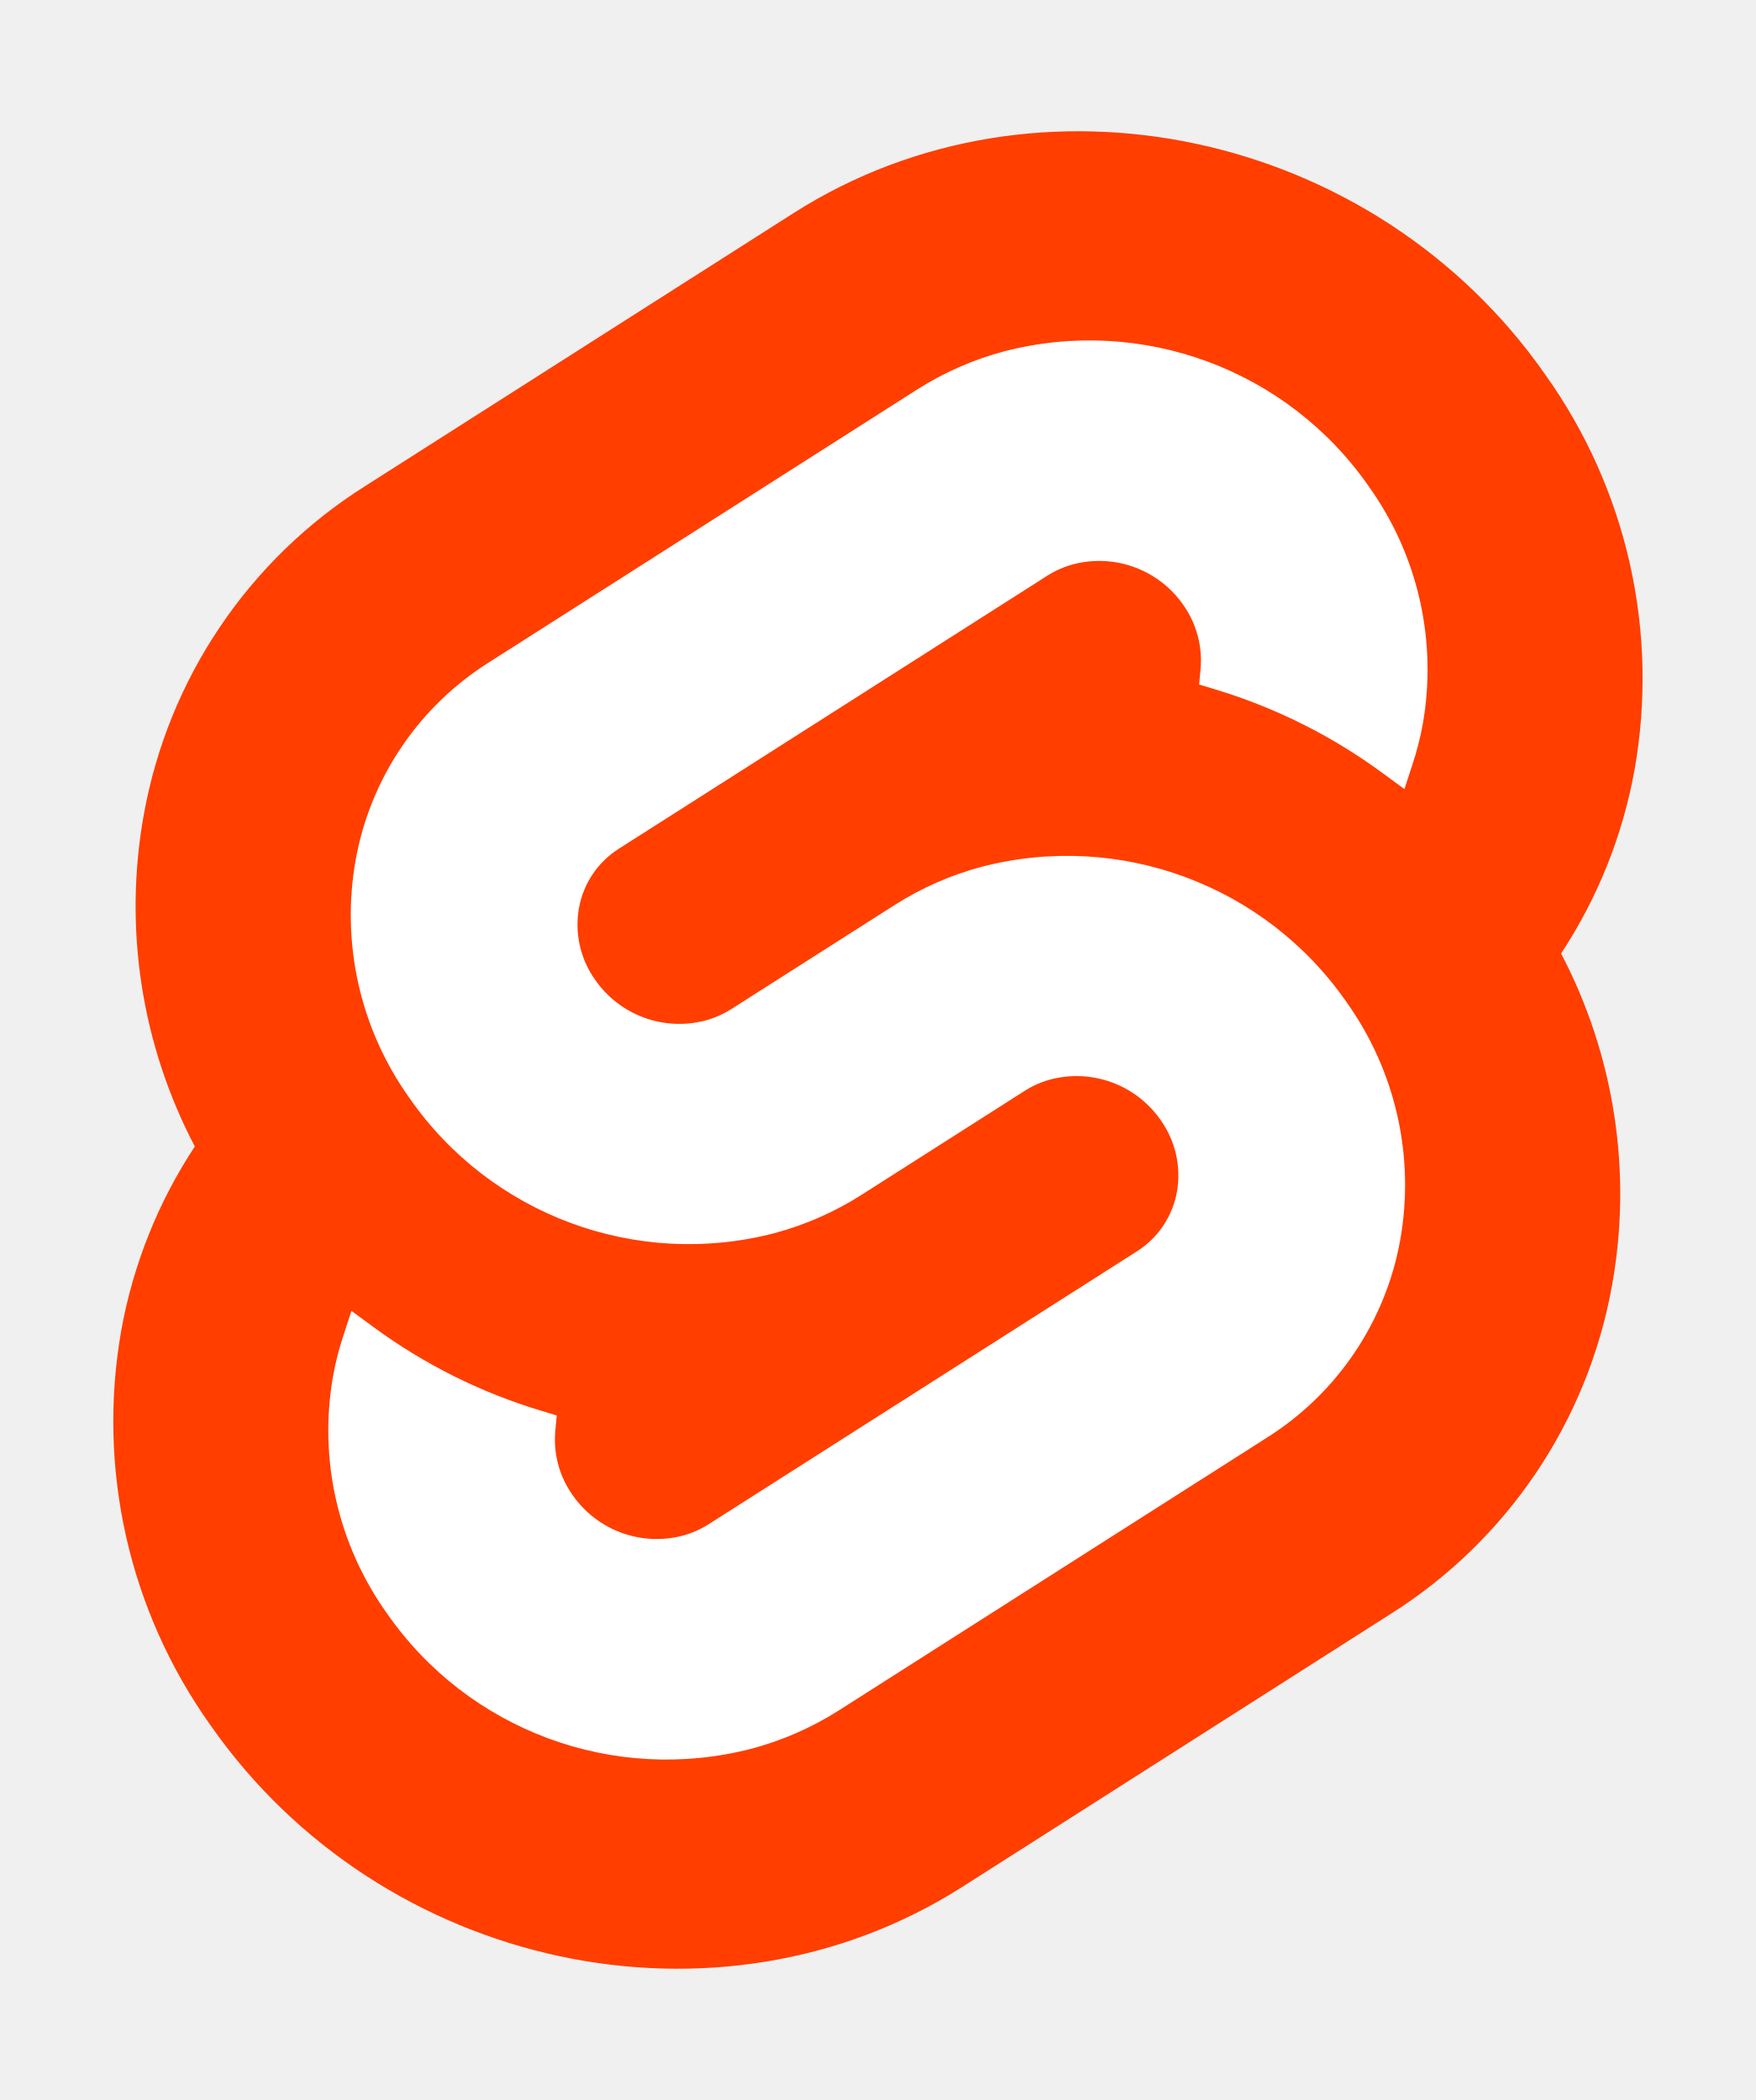
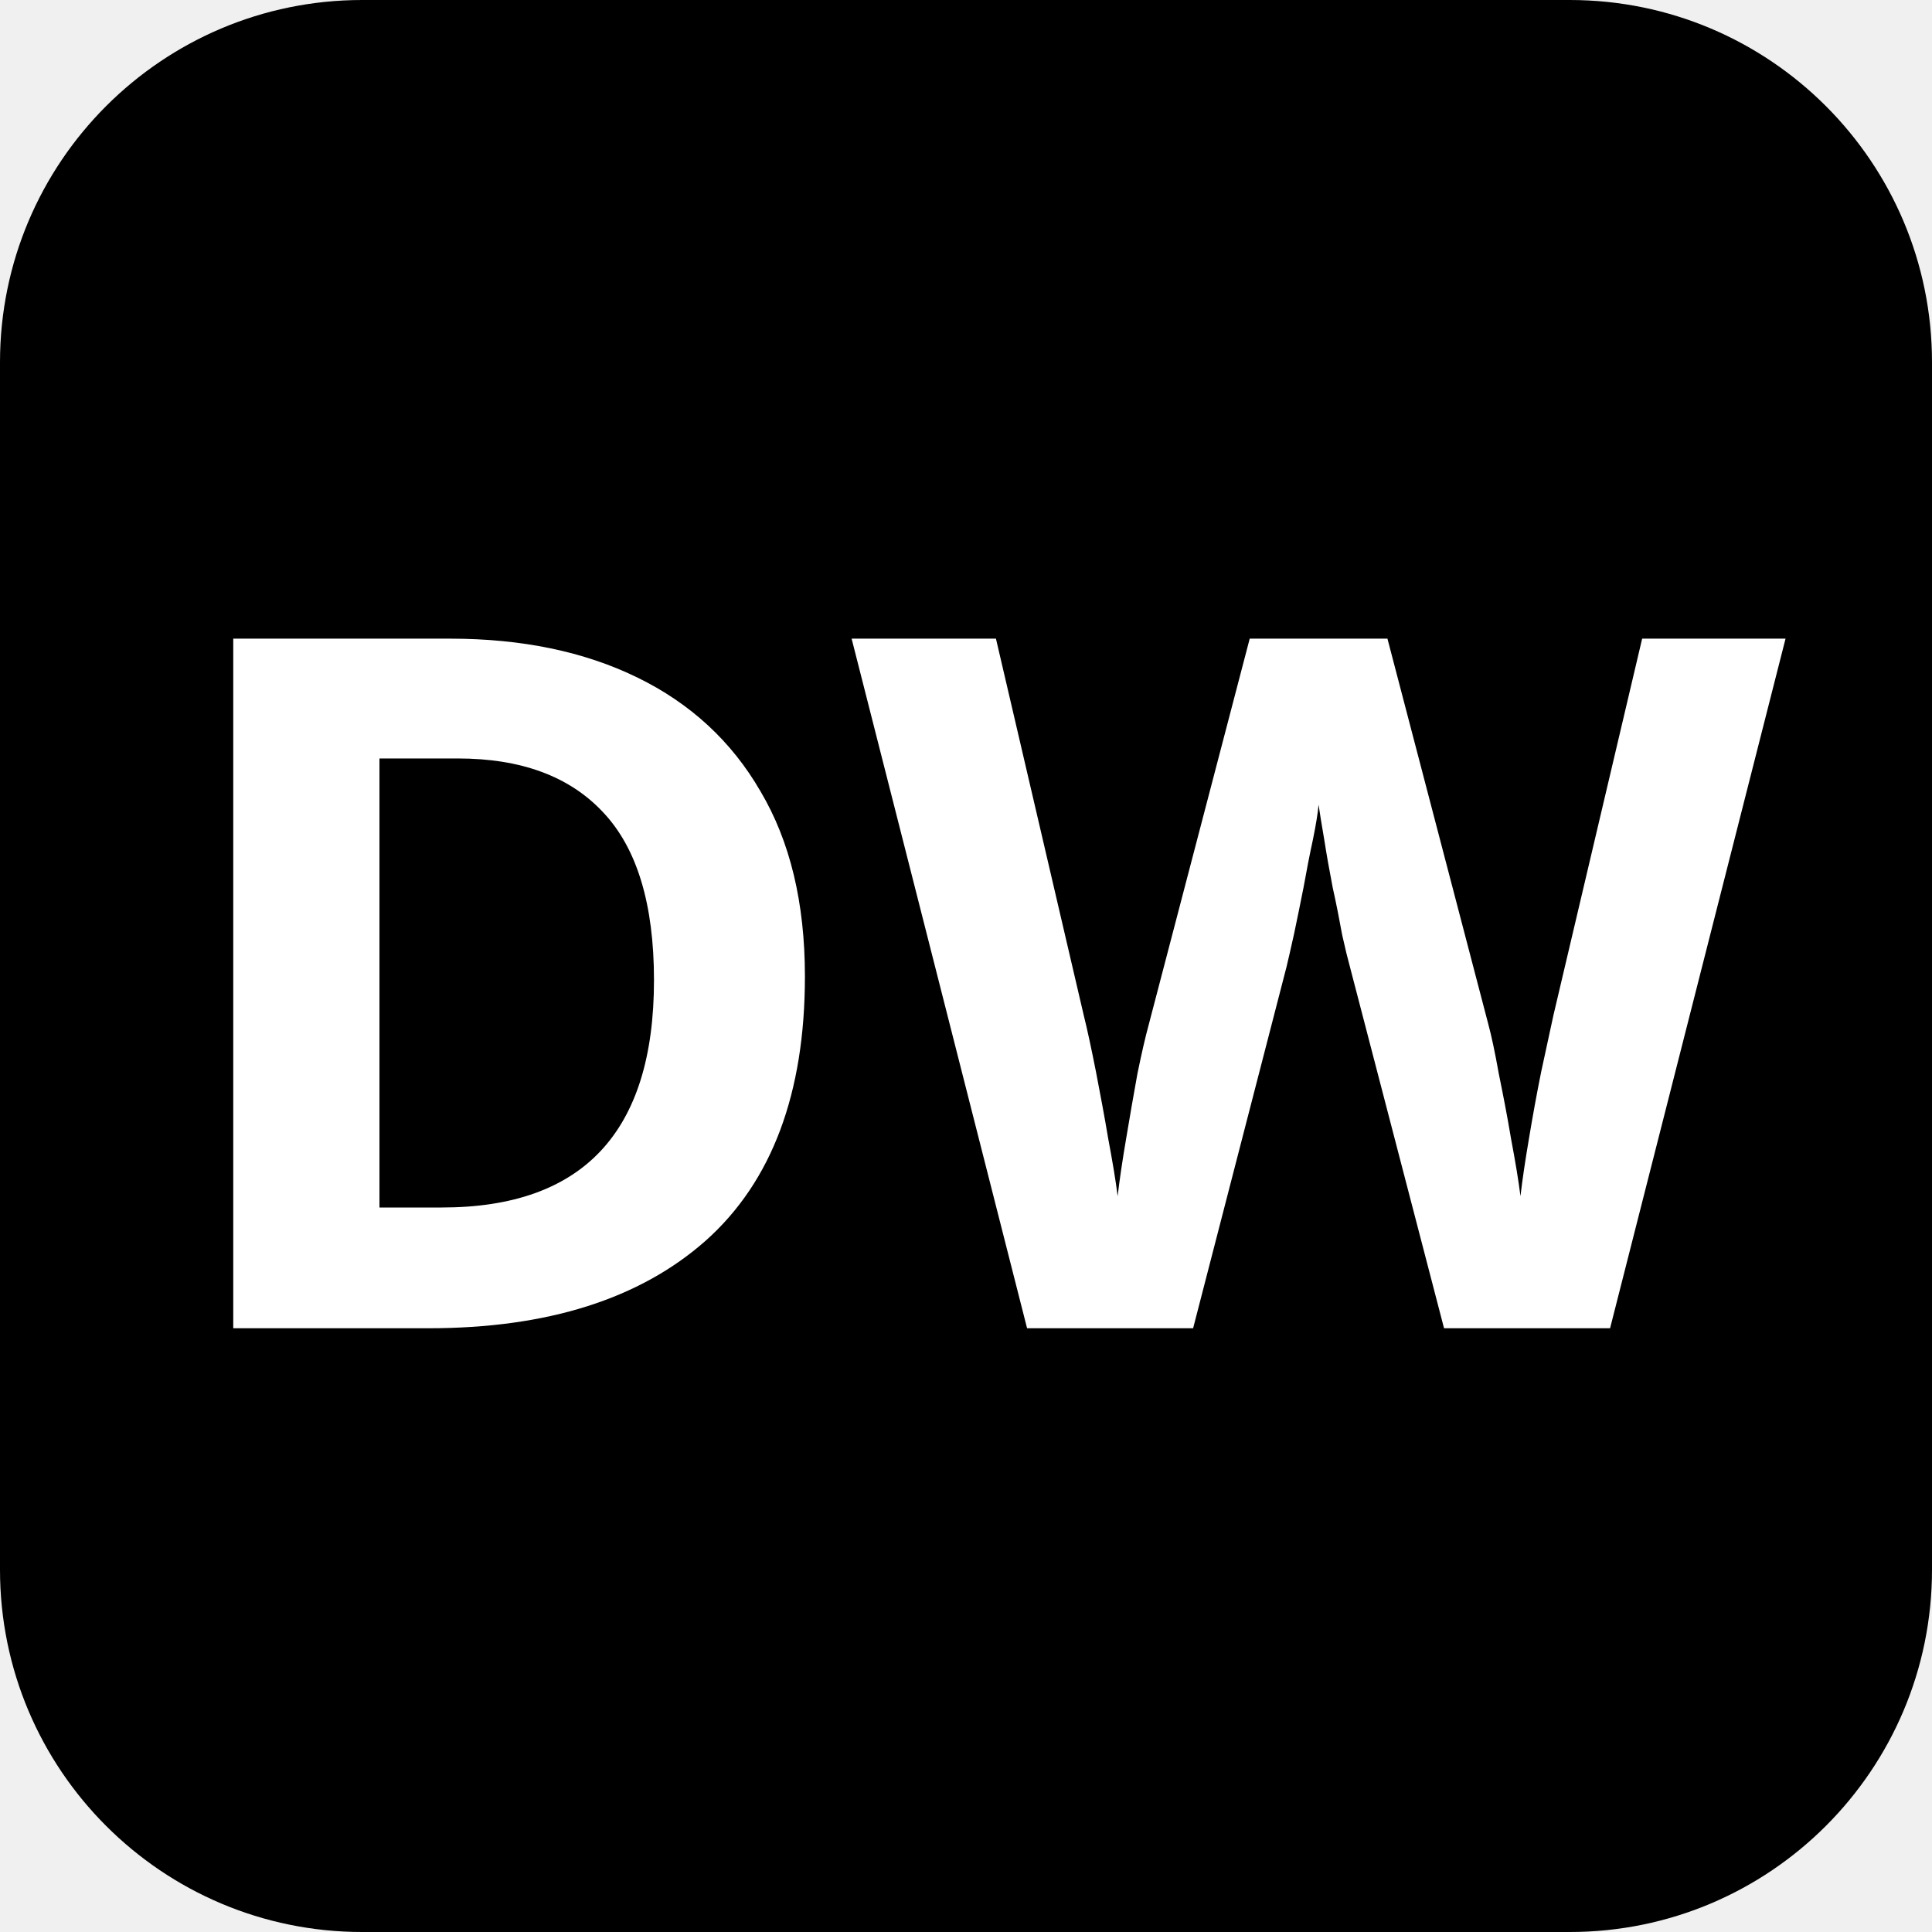
- <svg xmlns="http://www.w3.org/2000/svg" width="107" height="128" viewBox="0 0 107 128">
-   <path d="M94.157 22.819c-10.4-14.885-30.94-19.297-45.792-9.835L22.282 29.608A29.92 29.92 0 0 0 8.764 49.65a31.5 31.5 0 0 0 3.108 20.231 30 30 0 0 0-4.477 11.183 31.9 31.9 0 0 0 5.448 24.116c10.402 14.887 30.942 19.297 45.791 9.835l26.083-16.624A29.92 29.92 0 0 0 98.235 78.35a31.53 31.53 0 0 0-3.105-20.232 30 30 0 0 0 4.474-11.182 31.88 31.88 0 0 0-5.447-24.116" style="fill:#ff3e00" />
-   <path d="M45.817 106.582a20.72 20.72 0 0 1-22.237-8.243 19.17 19.17 0 0 1-3.277-14.503 18 18 0 0 1 .624-2.435l.49-1.498 1.337.981a33.6 33.6 0 0 0 10.203 5.098l.97.294-.09.968a5.85 5.85 0 0 0 1.052 3.878 6.24 6.24 0 0 0 6.695 2.485 5.8 5.8 0 0 0 1.603-.704L69.27 76.28a5.43 5.43 0 0 0 2.45-3.631 5.8 5.8 0 0 0-.987-4.371 6.24 6.24 0 0 0-6.698-2.487 5.7 5.7 0 0 0-1.6.704l-9.953 6.345a19 19 0 0 1-5.296 2.326 20.72 20.72 0 0 1-22.237-8.243 19.17 19.17 0 0 1-3.277-14.502 17.99 17.99 0 0 1 8.13-12.052l26.081-16.623a19 19 0 0 1 5.3-2.329 20.72 20.72 0 0 1 22.237 8.243 19.17 19.17 0 0 1 3.277 14.503 18 18 0 0 1-.624 2.435l-.49 1.498-1.337-.98a33.6 33.6 0 0 0-10.203-5.1l-.97-.294.09-.968a5.86 5.86 0 0 0-1.052-3.878 6.24 6.24 0 0 0-6.696-2.485 5.8 5.8 0 0 0-1.602.704L37.73 51.72a5.42 5.42 0 0 0-2.449 3.63 5.79 5.79 0 0 0 .986 4.372 6.24 6.24 0 0 0 6.698 2.486 5.8 5.8 0 0 0 1.602-.704l9.952-6.342a19 19 0 0 1 5.295-2.328 20.72 20.72 0 0 1 22.237 8.242 19.17 19.17 0 0 1 3.277 14.503 18 18 0 0 1-8.13 12.053l-26.081 16.622a19 19 0 0 1-5.3 2.328" style="fill:#fff" />
+ <svg xmlns="http://www.w3.org/2000/svg" viewBox="0 0 32 32" width="32" height="32">
+   <rect width="32" height="32" rx="6" fill="oklch(0.5 0.12 220)" />
+   <text x="16" y="22" font-family="system-ui,sans-serif" font-weight="700" font-size="16" fill="white" text-anchor="middle">DW</text>
</svg>
